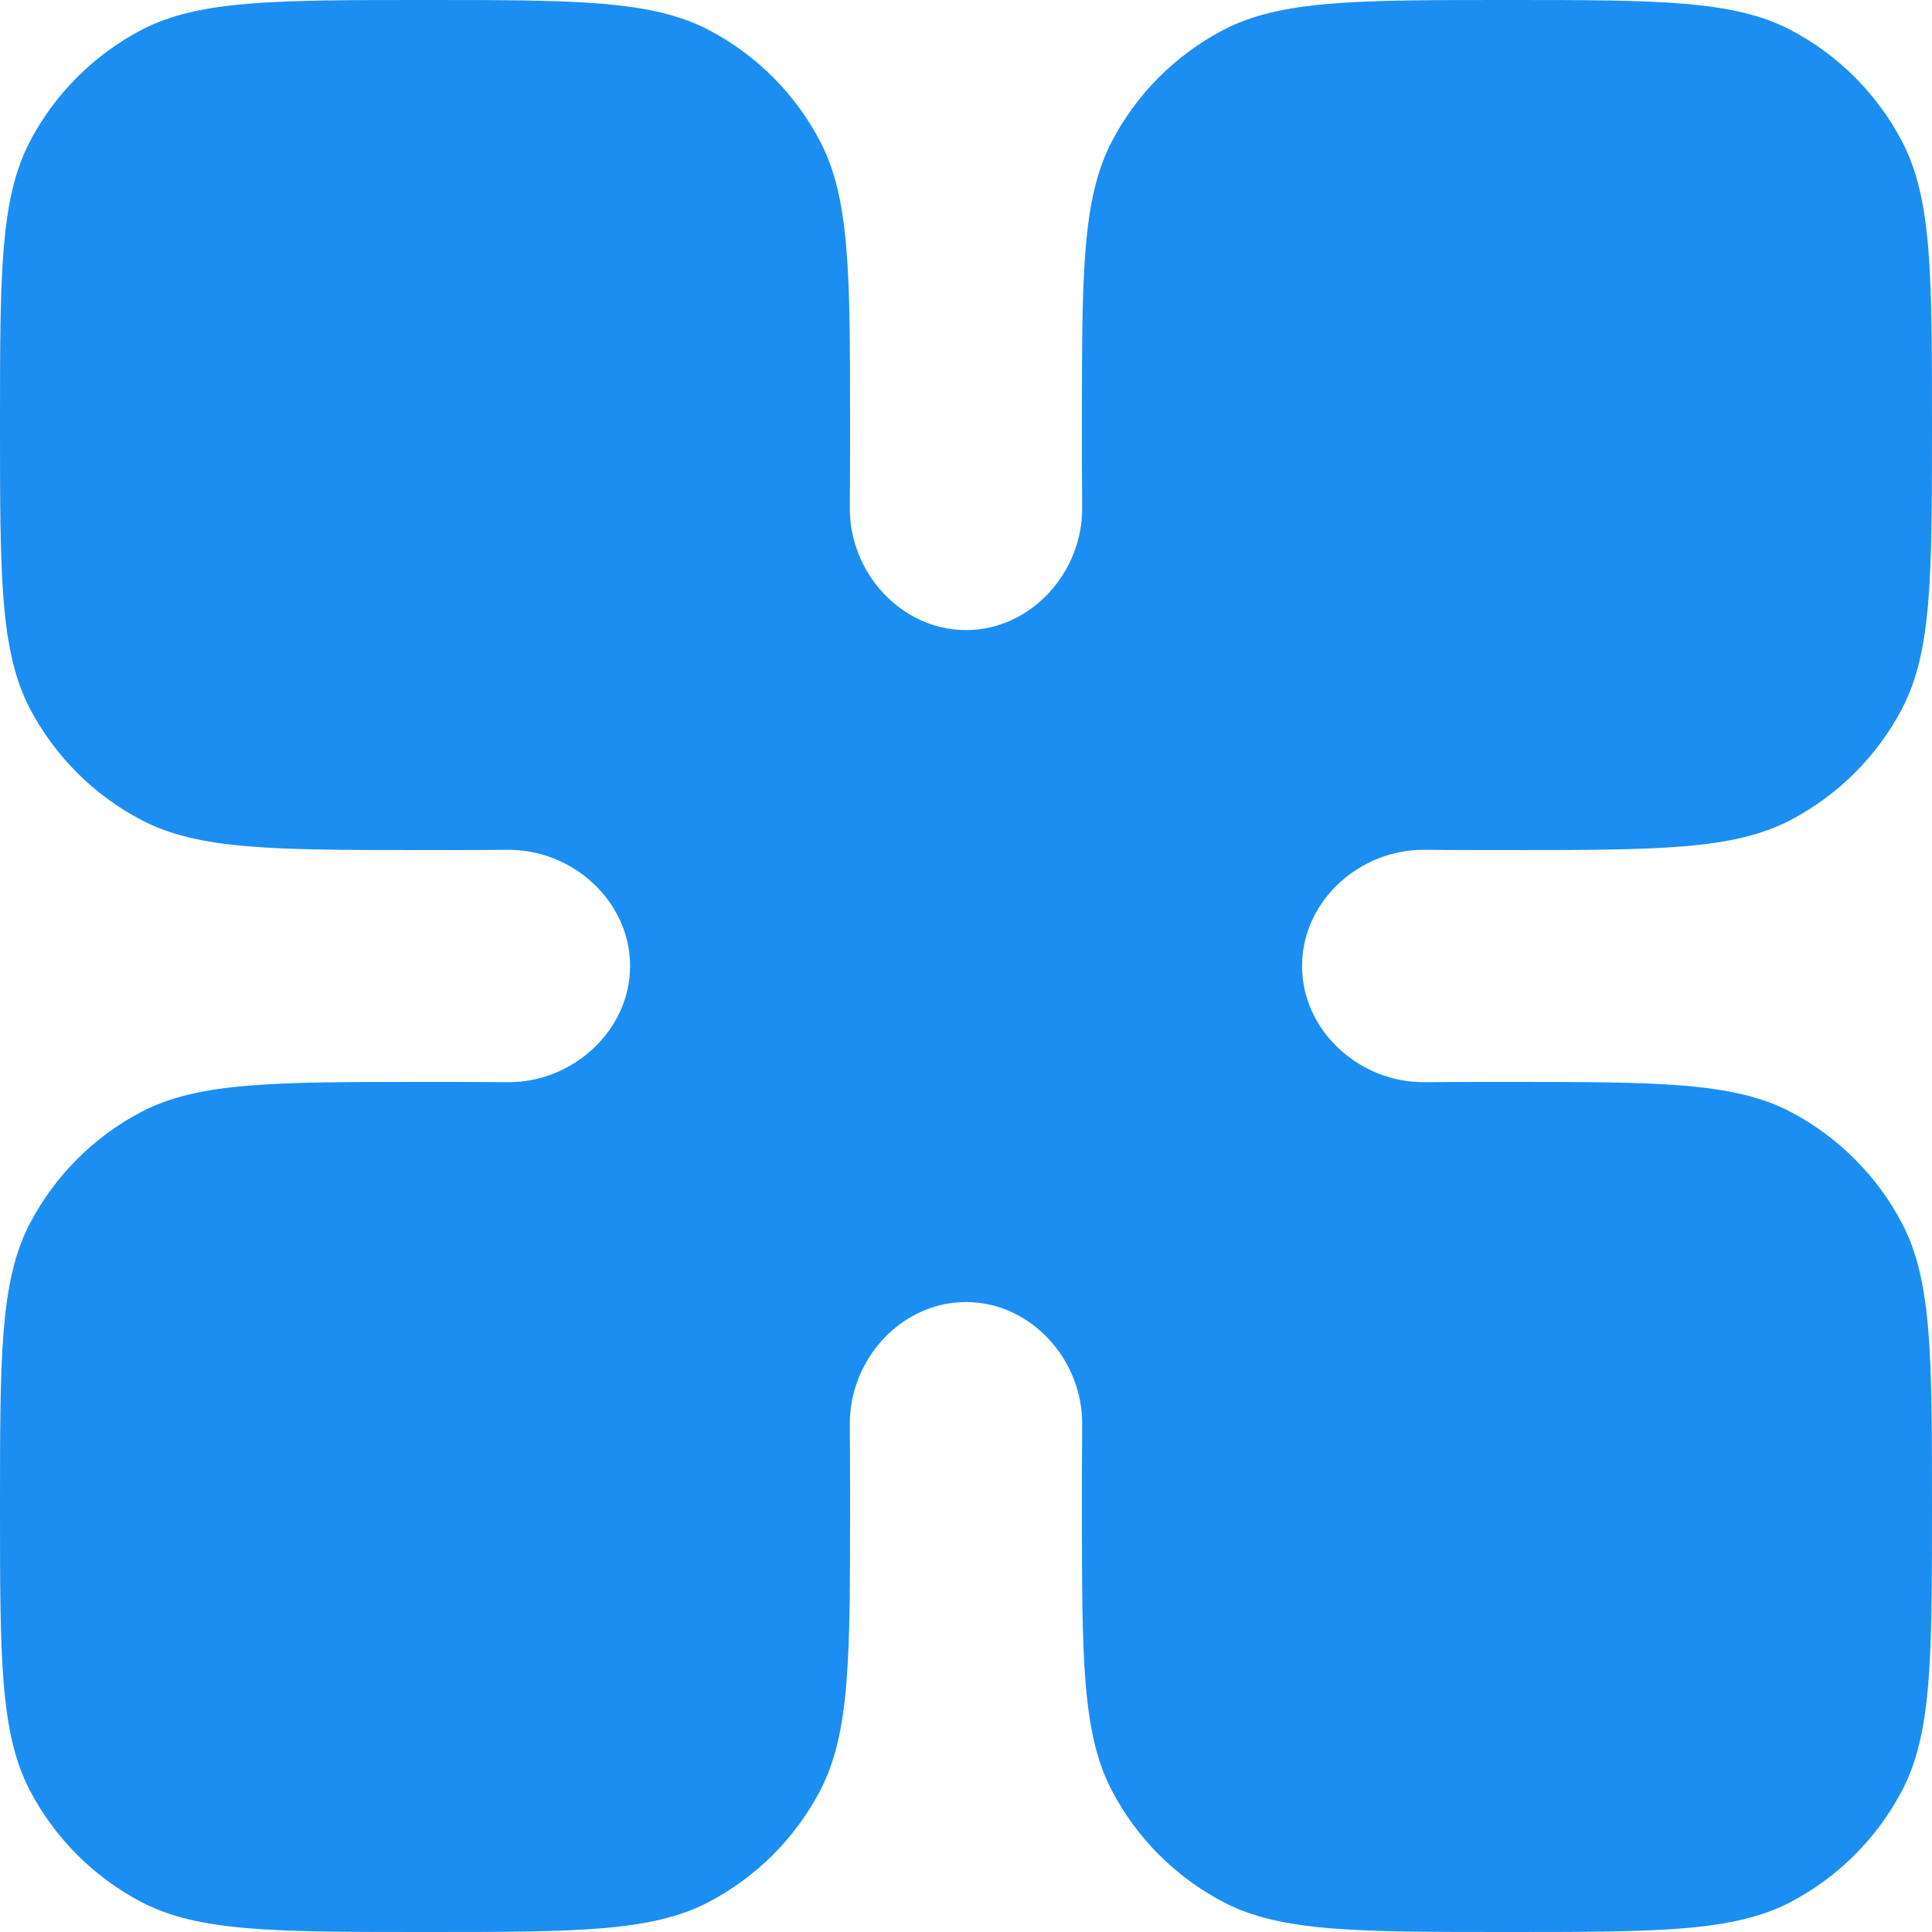
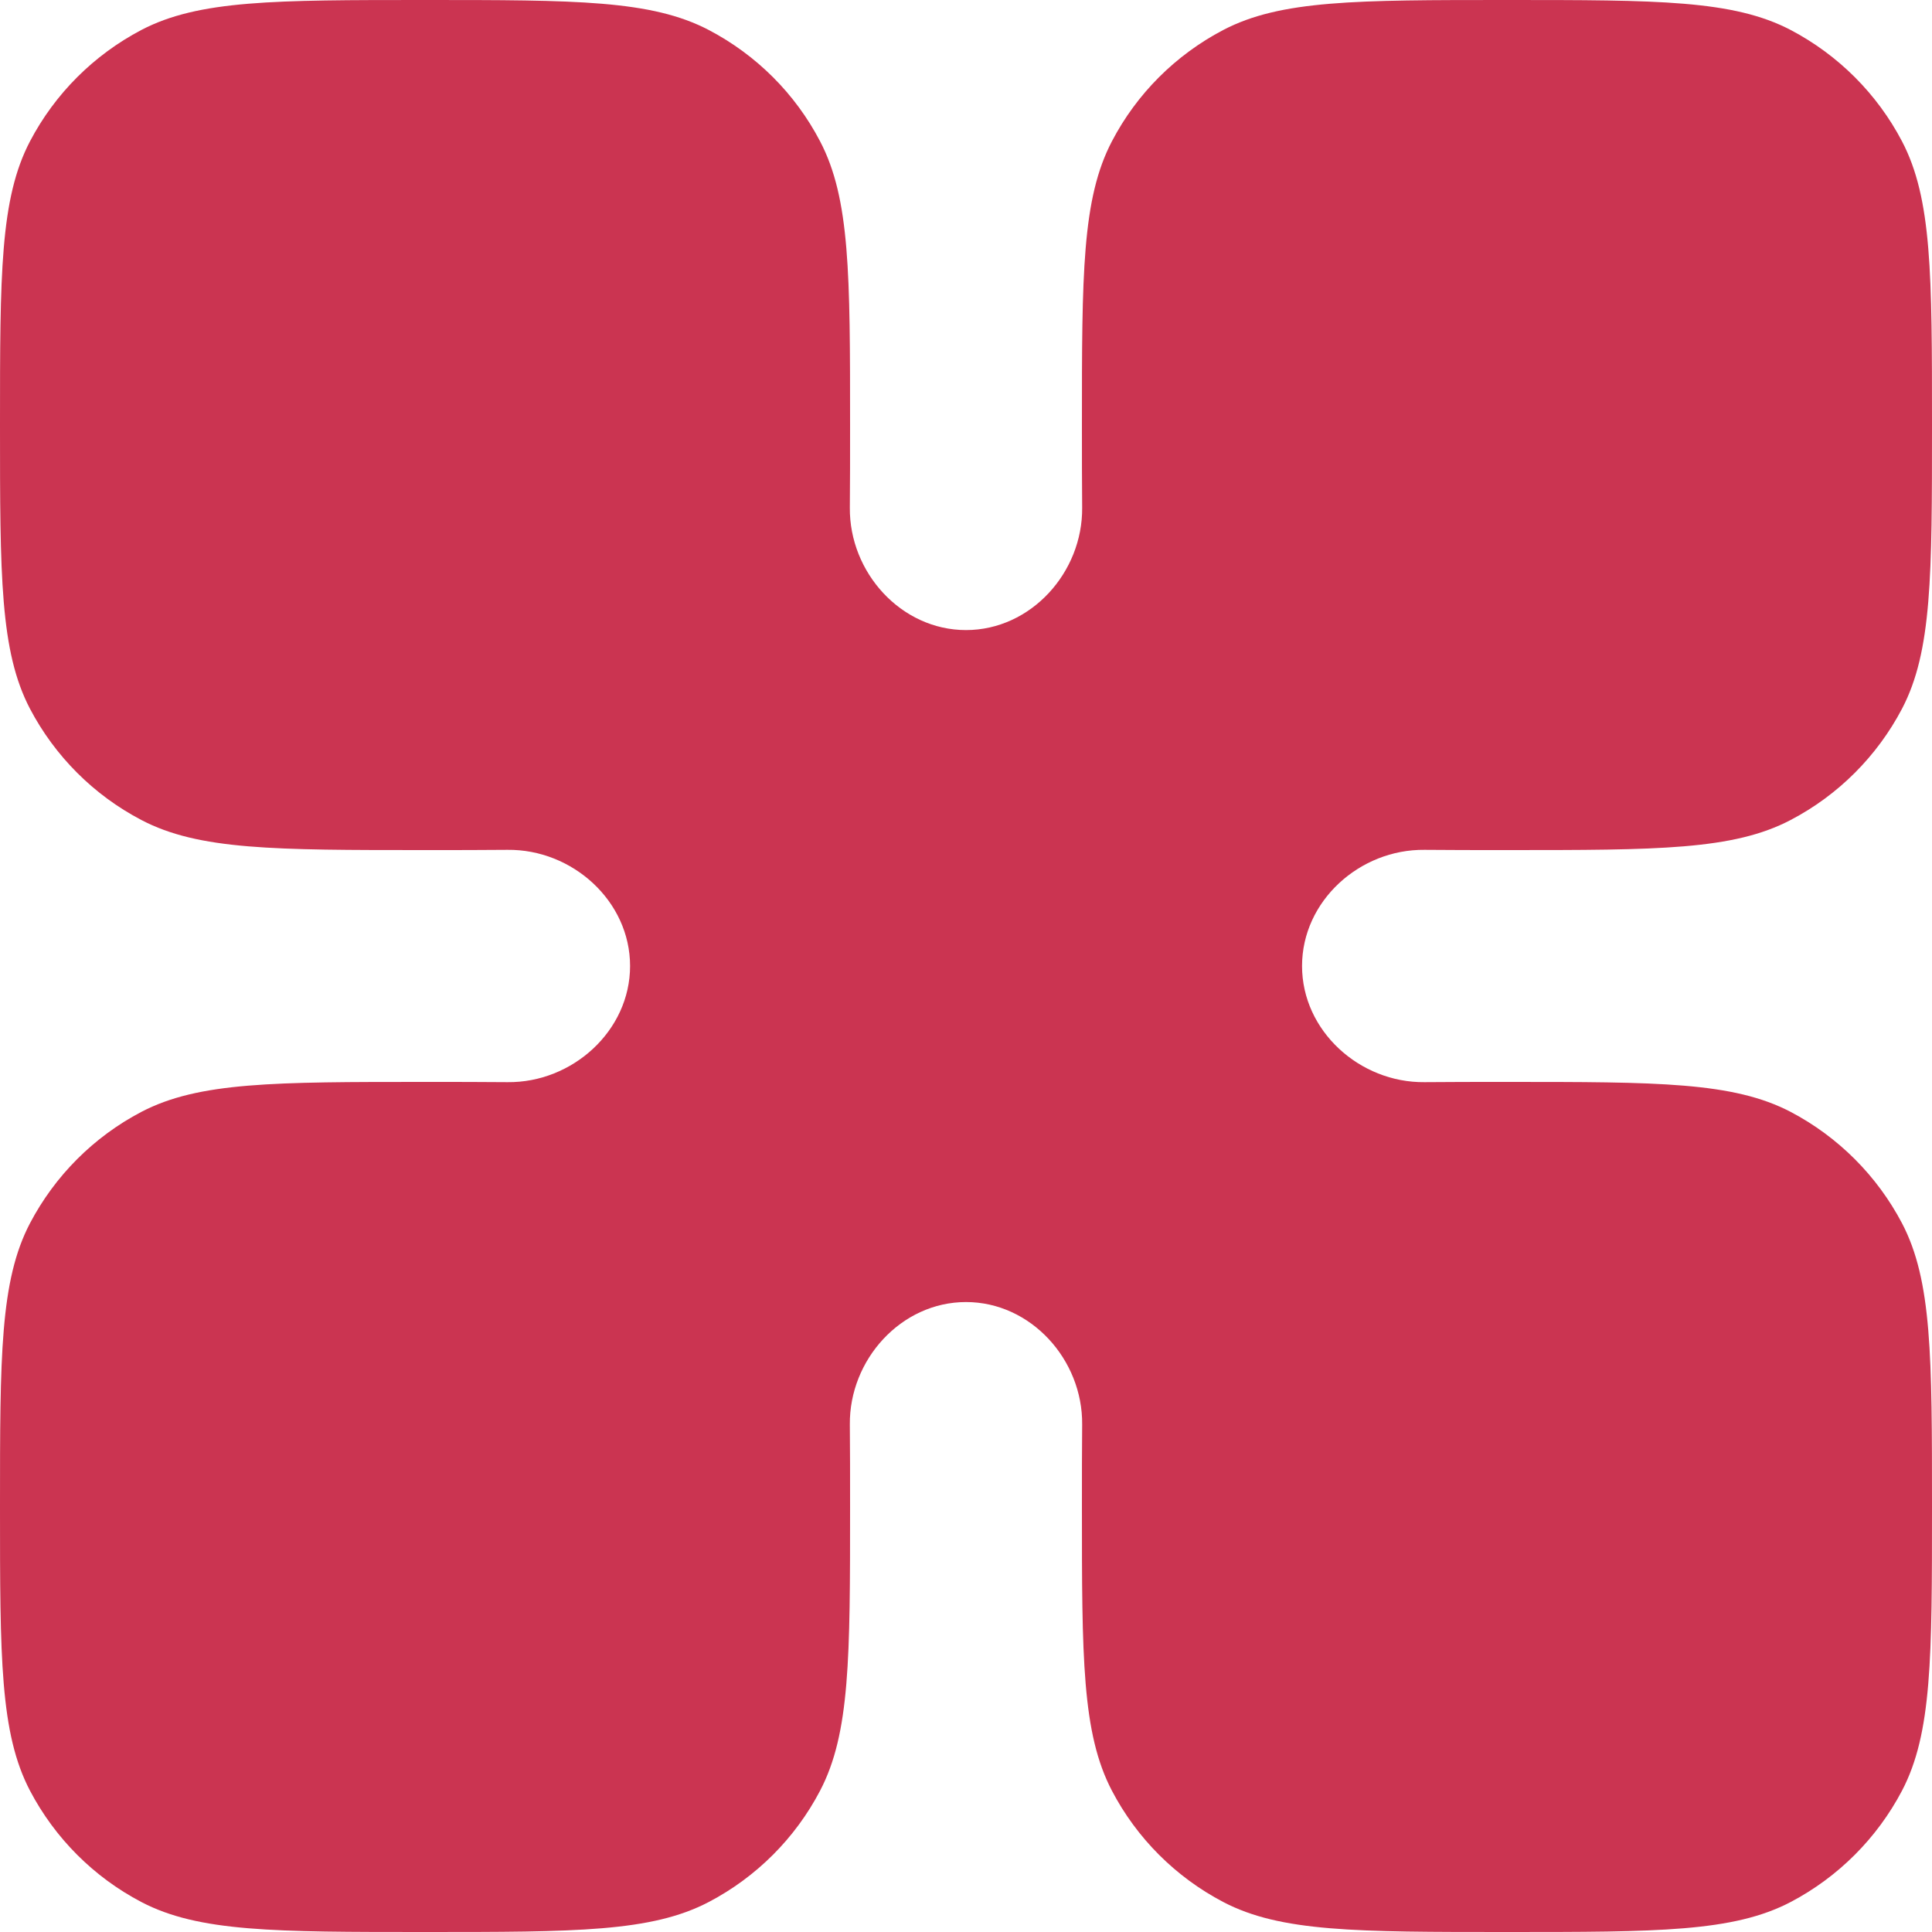
<svg xmlns="http://www.w3.org/2000/svg" width="16" height="16" viewBox="0 0 16 16" fill="none">
-   <path id="Union" d="M12.48 0C13.729 0 14.354 0 14.829 0.248C15.223 0.455 15.545 0.776 15.752 1.171C16 1.646 16 2.271 16 3.52C16 4.769 16 5.394 15.752 5.869C15.545 6.263 15.223 6.585 14.829 6.791C14.354 7.04 13.729 7.04 12.48 7.04C12.228 7.04 12.002 7.04 11.798 7.038C11.26 7.032 10.783 7.462 10.783 8C10.783 8.537 11.26 8.968 11.798 8.962C12.002 8.96 12.228 8.96 12.48 8.96C13.729 8.96 14.354 8.96 14.829 9.208C15.223 9.415 15.545 9.737 15.752 10.131C16 10.606 16 11.231 16 12.48C16 13.729 16 14.354 15.752 14.829C15.545 15.223 15.223 15.545 14.829 15.752C14.354 16 13.729 16 12.48 16C11.23 16 10.606 16 10.131 15.752C9.736 15.545 9.414 15.223 9.208 14.829C8.96 14.354 8.96 13.729 8.96 12.48C8.96 12.228 8.96 12.002 8.962 11.797C8.967 11.26 8.537 10.783 8 10.783C7.463 10.783 7.033 11.26 7.038 11.797C7.04 12.002 7.04 12.228 7.04 12.48C7.04 13.729 7.04 14.354 6.792 14.829C6.586 15.223 6.264 15.545 5.869 15.752C5.394 16 4.769 16 3.52 16C2.271 16 1.646 16 1.171 15.752C0.776 15.545 0.455 15.223 0.248 14.829C0 14.354 0 13.729 0 12.48C1.43666e-10 11.231 0 10.606 0.248 10.131C0.455 9.737 0.776 9.415 1.171 9.208C1.646 8.96 2.271 8.96 3.52 8.96C3.772 8.96 3.998 8.96 4.203 8.962C4.74 8.968 5.218 8.537 5.218 8C5.218 7.462 4.74 7.032 4.203 7.038C3.998 7.04 3.772 7.04 3.52 7.04C2.271 7.04 1.646 7.04 1.171 6.791C0.777 6.585 0.455 6.263 0.248 5.869C0 5.394 6.8934e-10 4.769 0 3.52C0 2.271 0 1.646 0.248 1.171C0.455 0.776 0.777 0.455 1.171 0.248C1.646 0 2.271 6.0713e-10 3.52 0C4.769 0 5.394 0 5.869 0.248C6.264 0.455 6.586 0.776 6.792 1.171C7.04 1.646 7.04 2.271 7.04 3.52C7.04 3.772 7.04 3.999 7.038 4.204C7.033 4.741 7.463 5.218 8 5.218C8.537 5.218 8.967 4.741 8.962 4.204C8.96 3.999 8.96 3.772 8.96 3.52C8.96 2.271 8.96 1.646 9.208 1.171C9.414 0.776 9.736 0.455 10.131 0.248C10.606 0 11.23 2.72659e-10 12.48 0Z" fill="#1C8EF1" />
+   <path id="Union" d="M12.48 0C13.729 0 14.354 0 14.829 0.248C15.223 0.455 15.545 0.776 15.752 1.171C16 1.646 16 2.271 16 3.52C16 4.769 16 5.394 15.752 5.869C15.545 6.263 15.223 6.585 14.829 6.791C14.354 7.04 13.729 7.04 12.48 7.04C12.228 7.04 12.002 7.04 11.798 7.038C11.26 7.032 10.783 7.462 10.783 8C10.783 8.537 11.26 8.968 11.798 8.962C12.002 8.96 12.228 8.96 12.48 8.96C13.729 8.96 14.354 8.96 14.829 9.208C15.223 9.415 15.545 9.737 15.752 10.131C16 10.606 16 11.231 16 12.48C16 13.729 16 14.354 15.752 14.829C15.545 15.223 15.223 15.545 14.829 15.752C14.354 16 13.729 16 12.48 16C11.23 16 10.606 16 10.131 15.752C9.736 15.545 9.414 15.223 9.208 14.829C8.96 14.354 8.96 13.729 8.96 12.48C8.96 12.228 8.96 12.002 8.962 11.797C8.967 11.26 8.537 10.783 8 10.783C7.463 10.783 7.033 11.26 7.038 11.797C7.04 12.002 7.04 12.228 7.04 12.48C7.04 13.729 7.04 14.354 6.792 14.829C6.586 15.223 6.264 15.545 5.869 15.752C5.394 16 4.769 16 3.52 16C2.271 16 1.646 16 1.171 15.752C0.776 15.545 0.455 15.223 0.248 14.829C0 14.354 0 13.729 0 12.48C1.43666e-10 11.231 0 10.606 0.248 10.131C0.455 9.737 0.776 9.415 1.171 9.208C1.646 8.96 2.271 8.96 3.52 8.96C3.772 8.96 3.998 8.96 4.203 8.962C4.74 8.968 5.218 8.537 5.218 8C5.218 7.462 4.74 7.032 4.203 7.038C3.998 7.04 3.772 7.04 3.52 7.04C2.271 7.04 1.646 7.04 1.171 6.791C0.777 6.585 0.455 6.263 0.248 5.869C0 5.394 6.8934e-10 4.769 0 3.52C0 2.271 0 1.646 0.248 1.171C0.455 0.776 0.777 0.455 1.171 0.248C1.646 0 2.271 6.0713e-10 3.52 0C4.769 0 5.394 0 5.869 0.248C6.264 0.455 6.586 0.776 6.792 1.171C7.04 1.646 7.04 2.271 7.04 3.52C7.04 3.772 7.04 3.999 7.038 4.204C7.033 4.741 7.463 5.218 8 5.218C8.537 5.218 8.967 4.741 8.962 4.204C8.96 3.999 8.96 3.772 8.96 3.52C8.96 2.271 8.96 1.646 9.208 1.171C9.414 0.776 9.736 0.455 10.131 0.248C10.606 0 11.23 2.72659e-10 12.48 0Z" fill="#cb3451" />
</svg>
